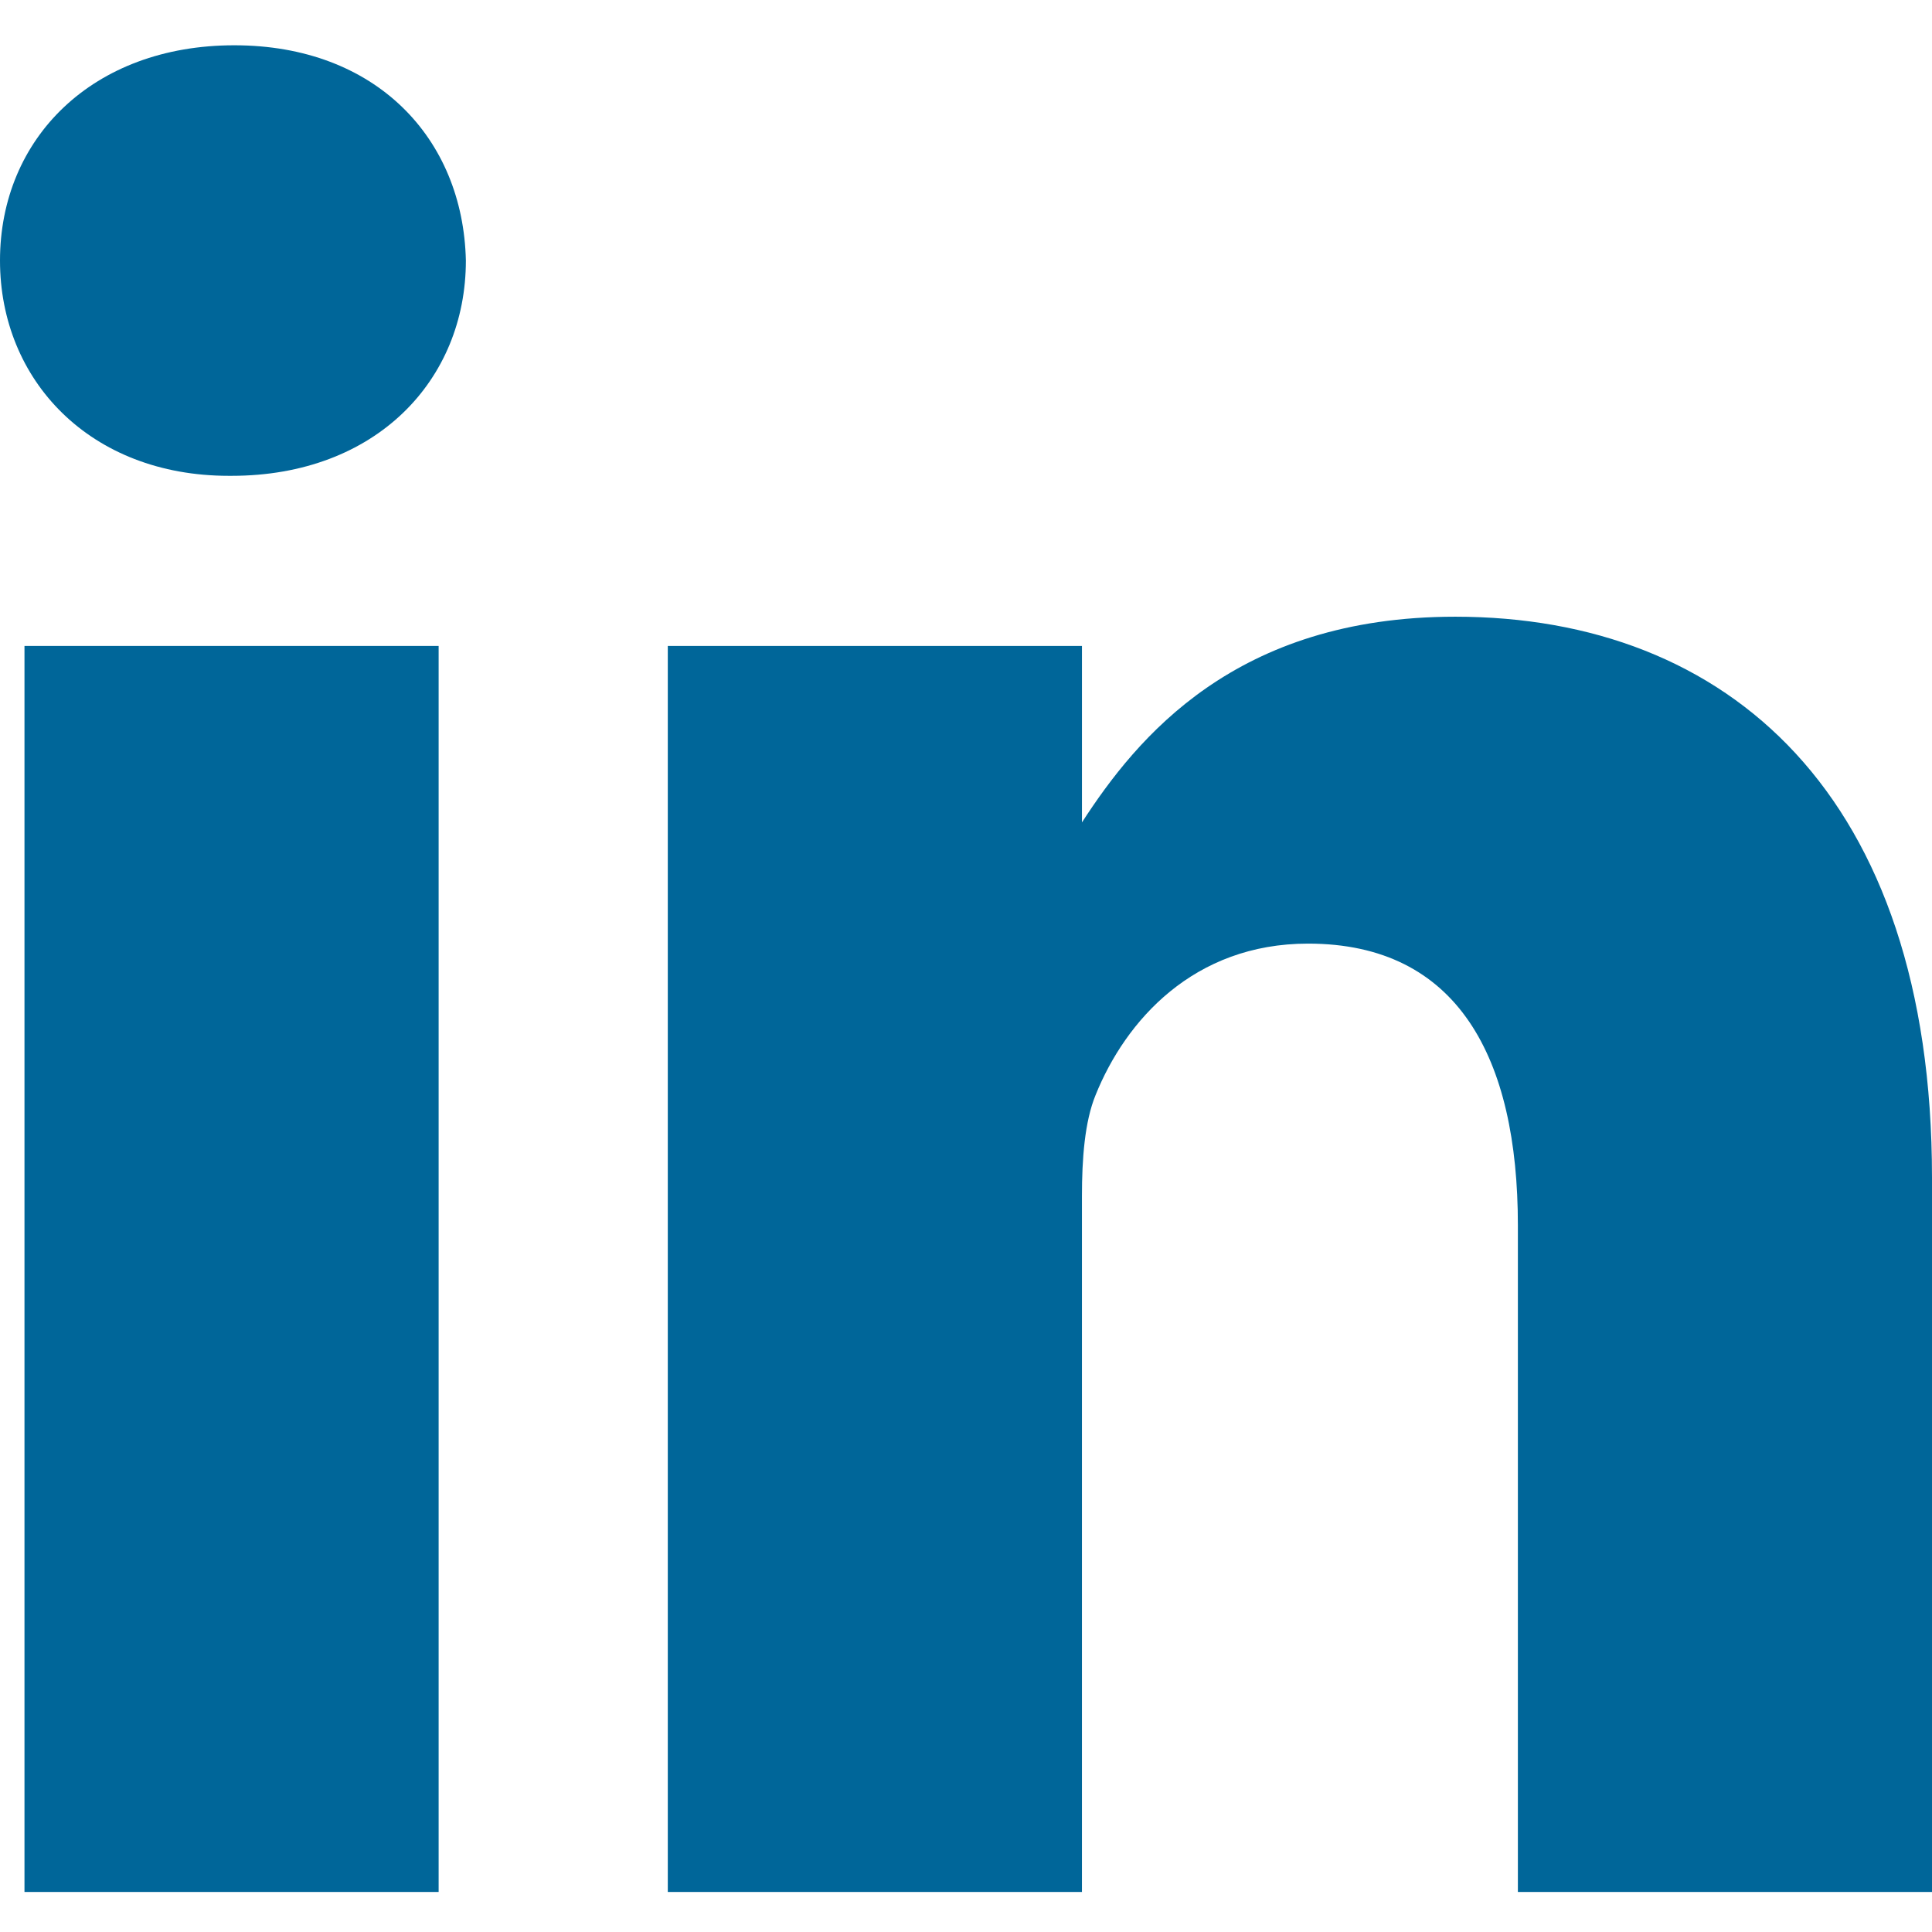
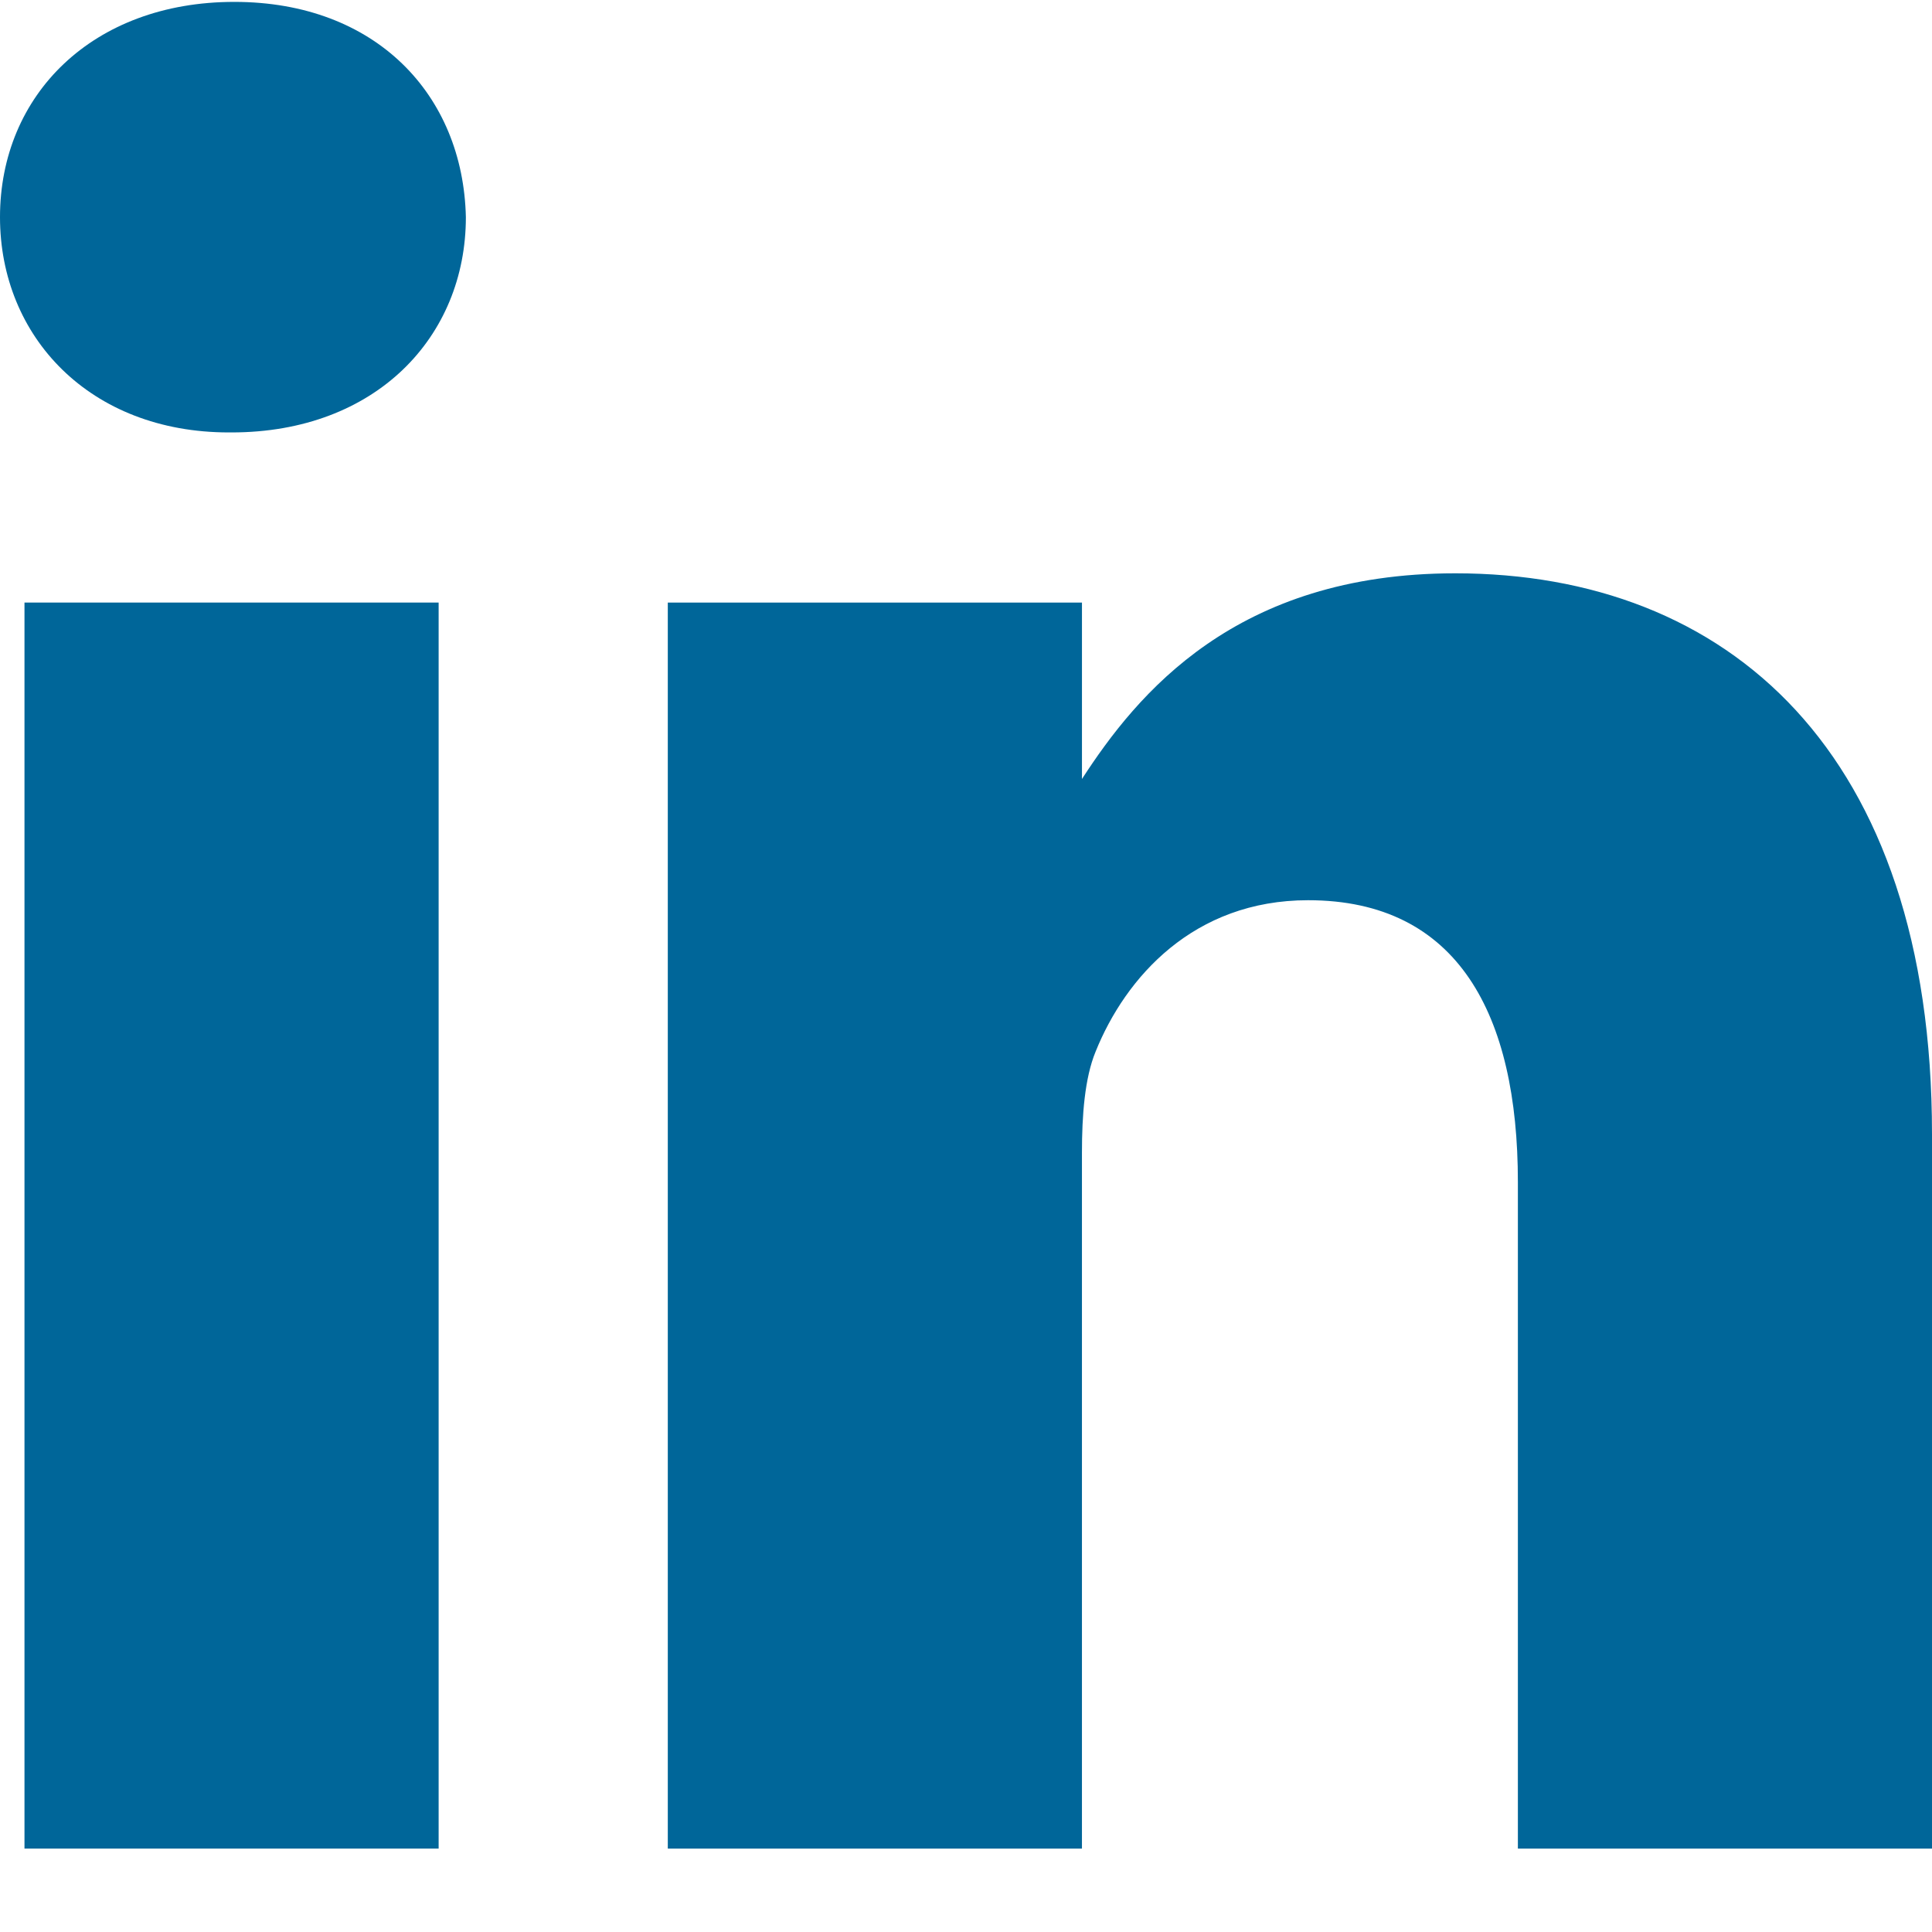
- <svg xmlns="http://www.w3.org/2000/svg" height="512pt" viewBox="0 -11 512 511" width="512pt">
+ <svg xmlns="http://www.w3.org/2000/svg" viewBox="0 0 512 512">
  <g fill="#069">
    <path d="m6.488 159.684h109.754v330.207h-109.754zm0 0" />
    <path d="m62.09.5c-37.543 0-62.09 24.652-62.09 57.055 0 31.688 23.816 57.043 60.648 57.043h.715c38.277 0 62.098-25.355 62.098-57.043-.715-32.402-23.82-57.055-61.371-57.055zm0 0" />
    <path d="m385.645 151.934c-58.234 0-84.328 32.004-98.914 54.508v-46.758h-109.758v330.207h109.754v-184.402c0-9.871.715-19.727 3.613-26.785 7.934-19.715 25.992-40.137 56.312-40.137 39.715 0 55.602 30.281 55.602 74.672v176.652h109.746v-189.336c0-101.426-54.148-148.621-126.355-148.621zm0 0" />
  </g>
</svg>
